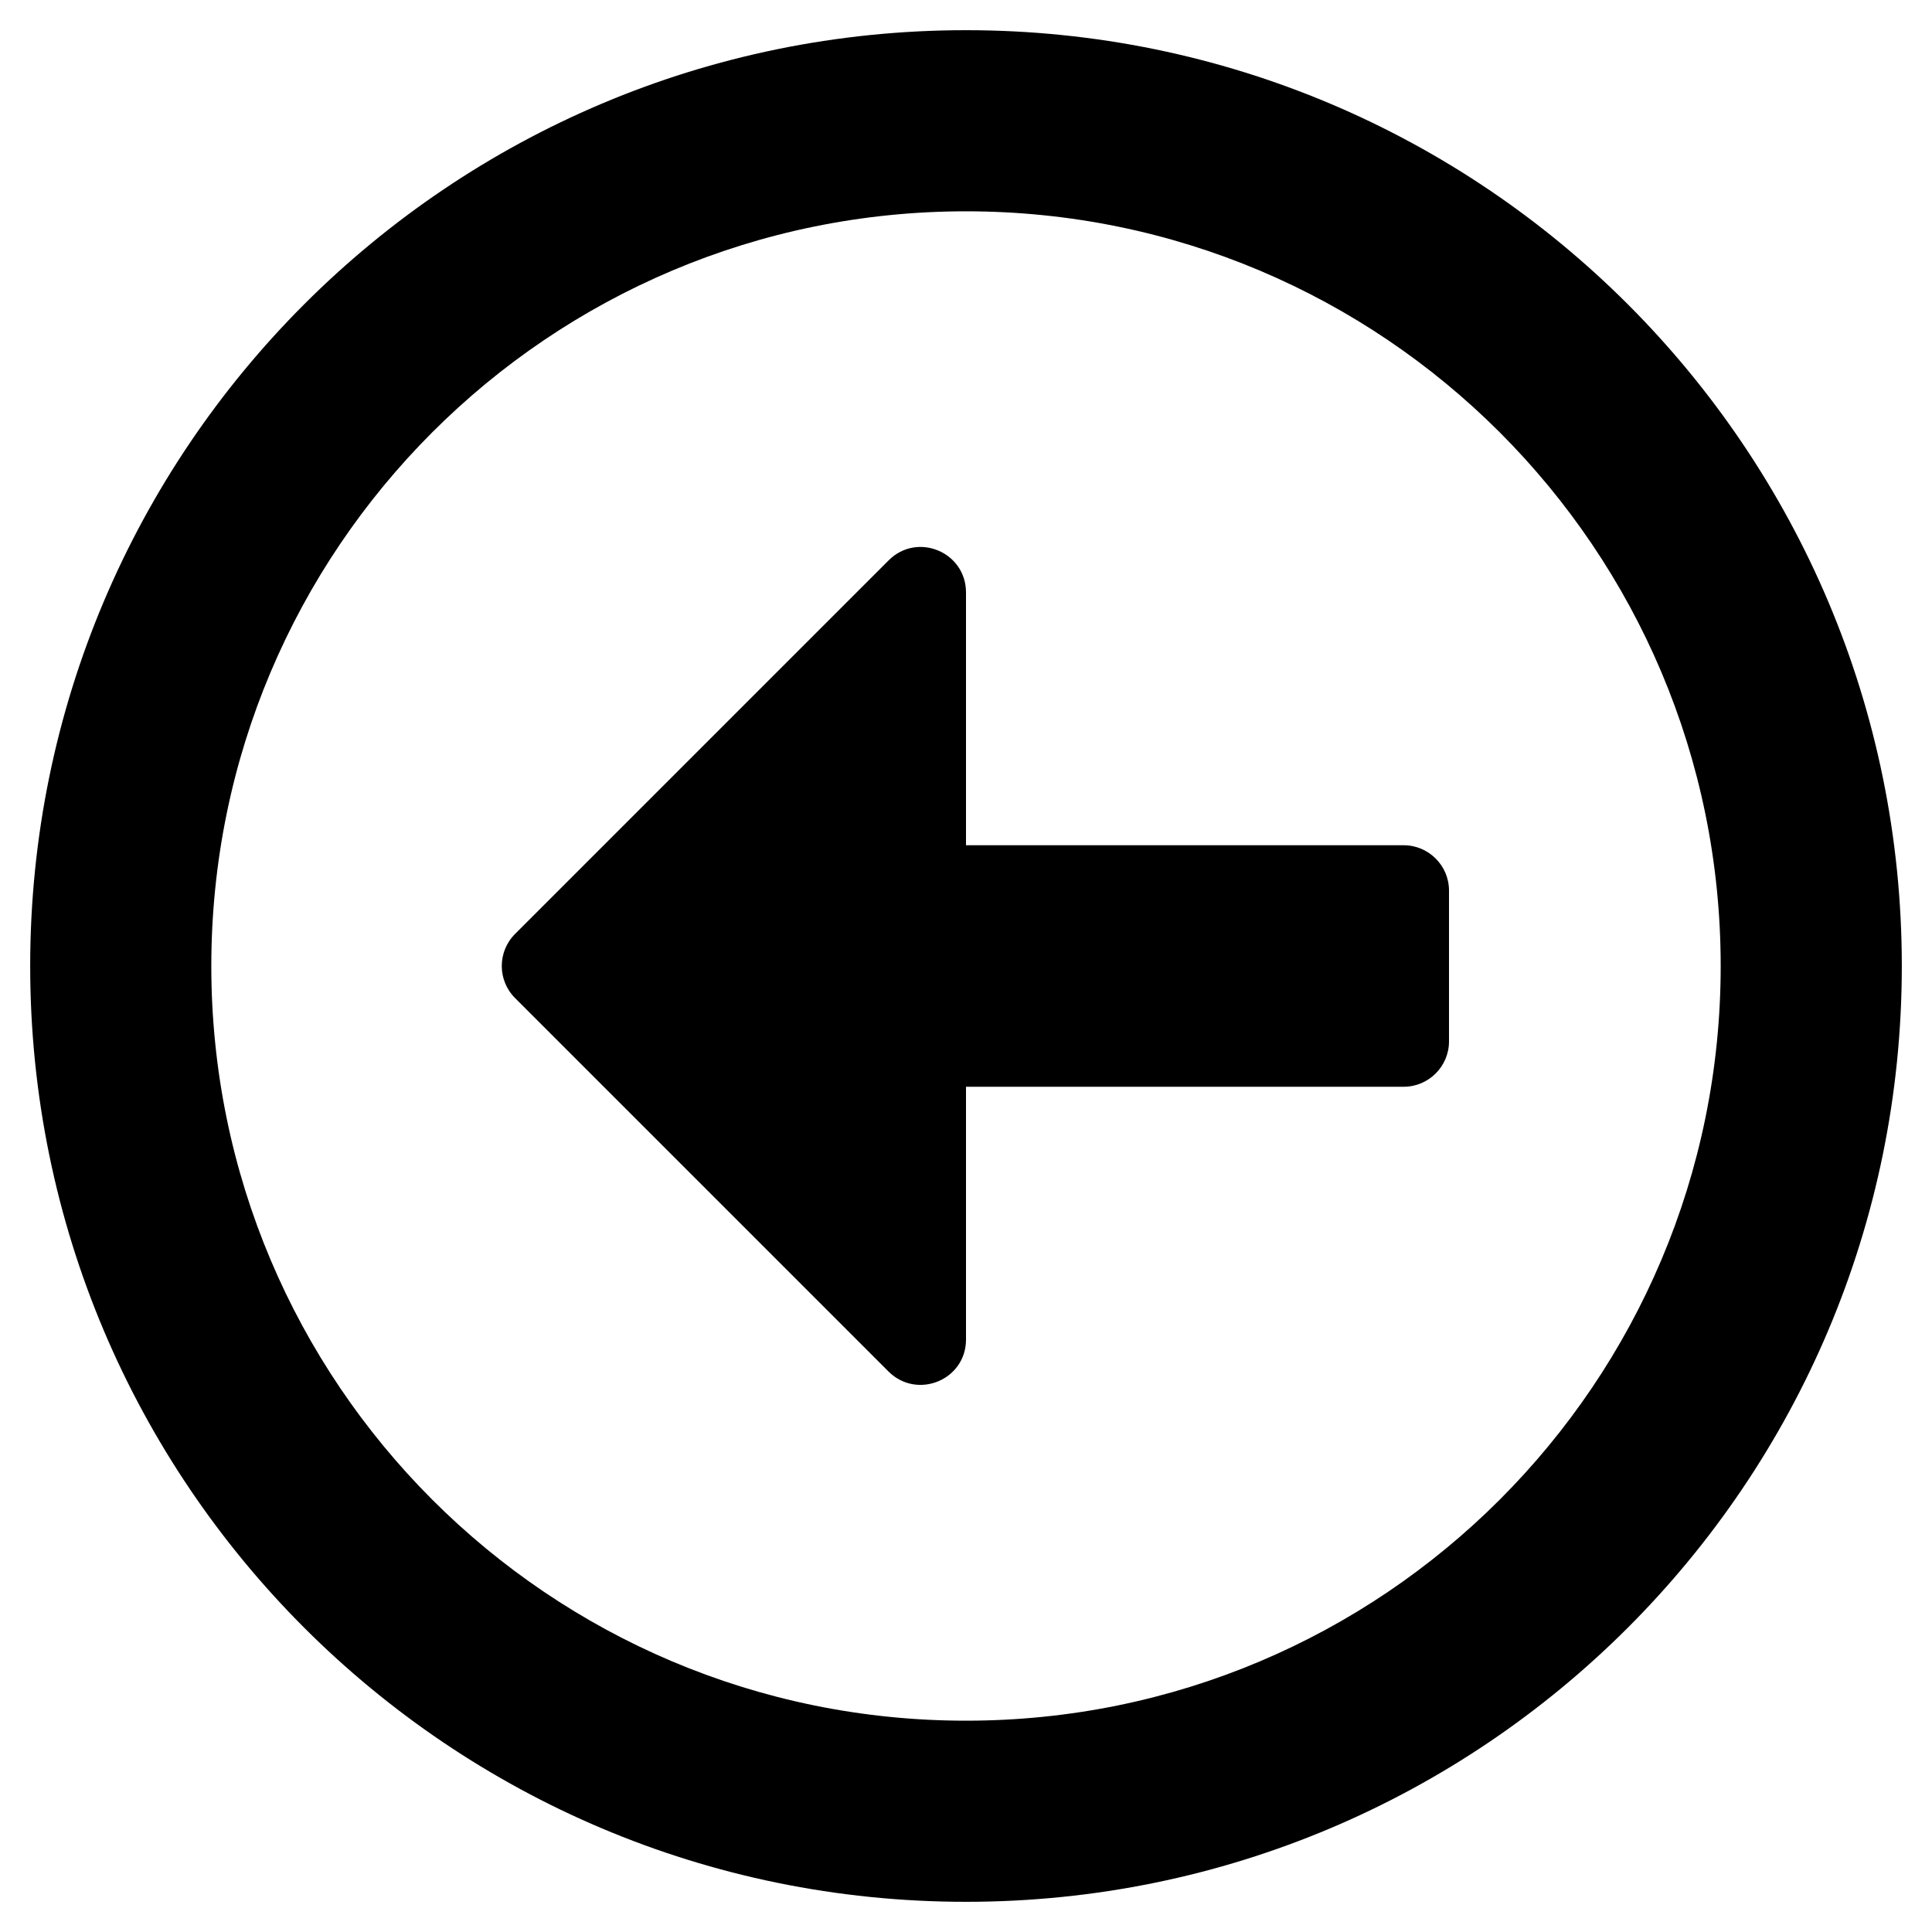
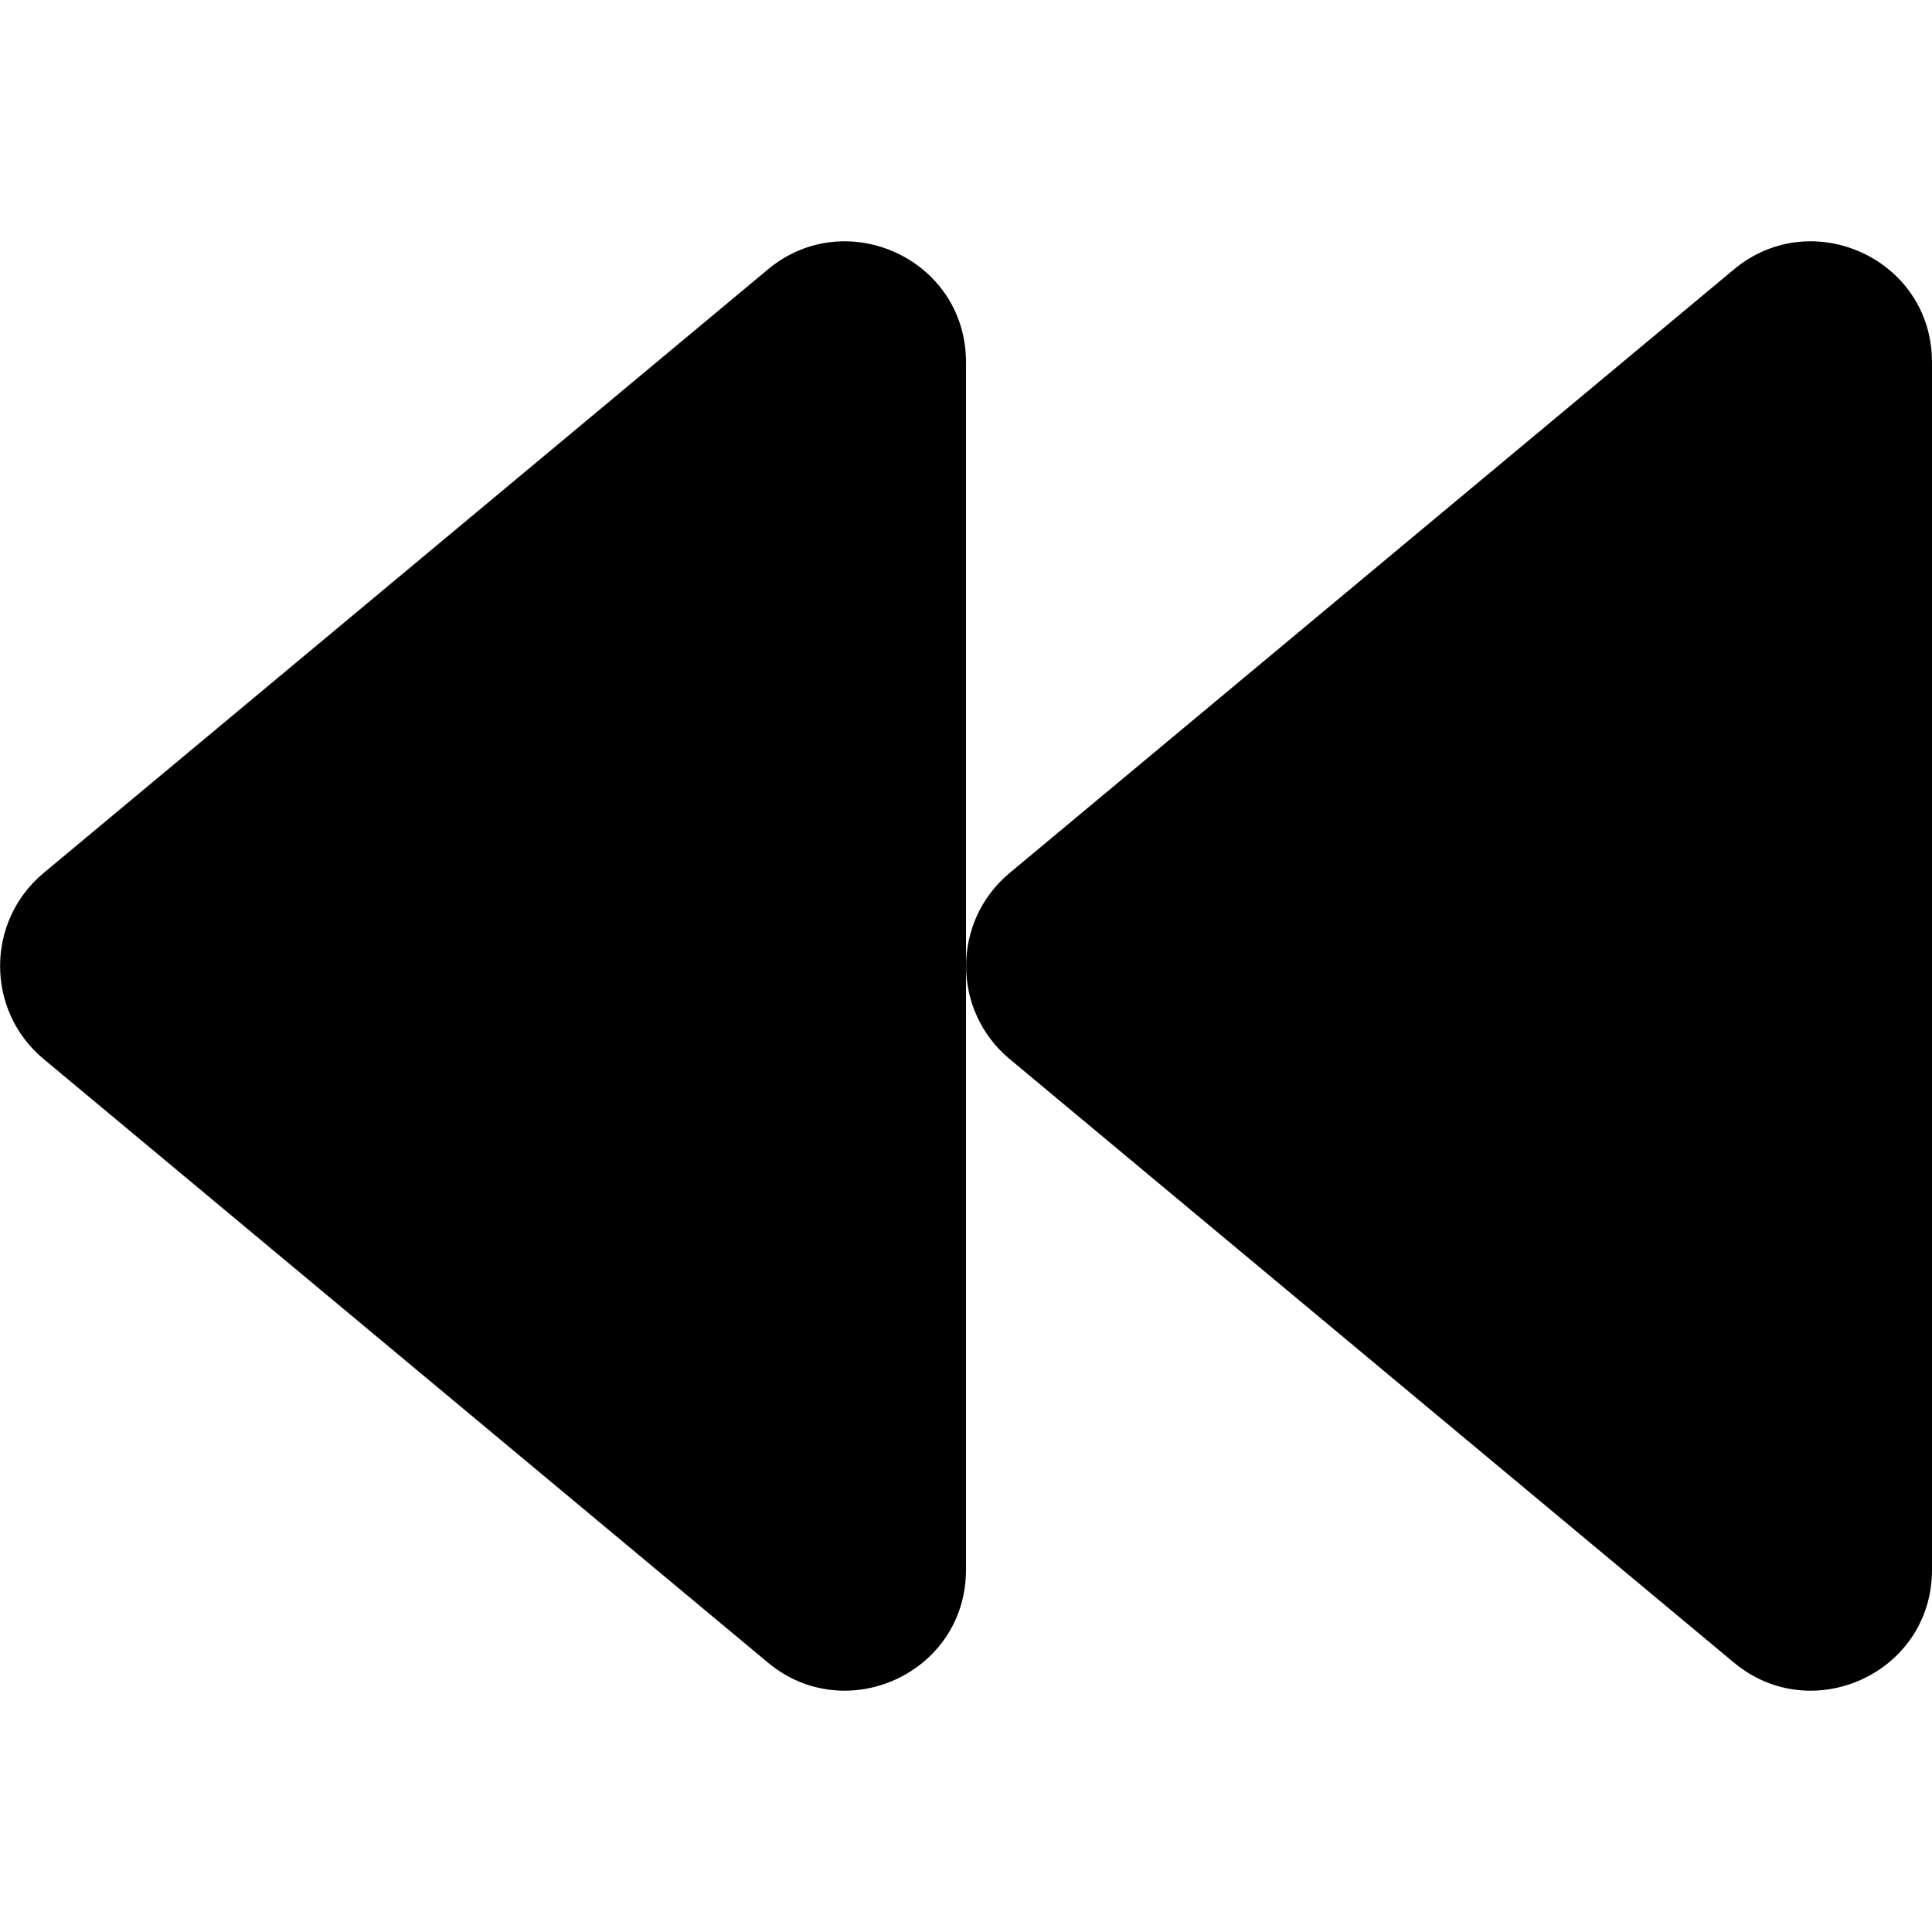
- <svg xmlns="http://www.w3.org/2000/svg" aria-hidden="true" focusable="false" data-prefix="far" data-icon="arrow-alt-circle-left" class="svg-inline--fa fa-arrow-alt-circle-left fa-w-16" role="img" viewBox="0 0 512 512">
-   <path fill="currentColor" d="M8 256c0 137 111 248 248 248s248-111 248-248S393 8 256 8 8 119 8 256zm448 0c0 110.5-89.5 200-200 200S56 366.5 56 256 145.5 56 256 56s200 89.5 200 200zm-72-20v40c0 6.6-5.4 12-12 12H256v67c0 10.7-12.9 16-20.5 8.5l-99-99c-4.7-4.7-4.7-12.3 0-17l99-99c7.6-7.6 20.5-2.2 20.5 8.5v67h116c6.6 0 12 5.4 12 12z" />
+ <svg xmlns="http://www.w3.org/2000/svg" aria-hidden="true" focusable="false" data-prefix="fas" data-icon="backward" class="svg-inline--fa fa-backward fa-w-16" role="img" viewBox="0 0 512 512">
+   <path fill="currentColor" d="M11.5 280.6l192 160c20.6 17.2 52.5 2.8 52.5-24.6V96c0-27.4-31.9-41.8-52.5-24.6l-192 160c-15.3 12.8-15.3 36.4 0 49.2zm256 0l192 160c20.6 17.2 52.5 2.8 52.5-24.6V96c0-27.4-31.9-41.8-52.5-24.6l-192 160c-15.3 12.8-15.3 36.4 0 49.2z" />
</svg>
